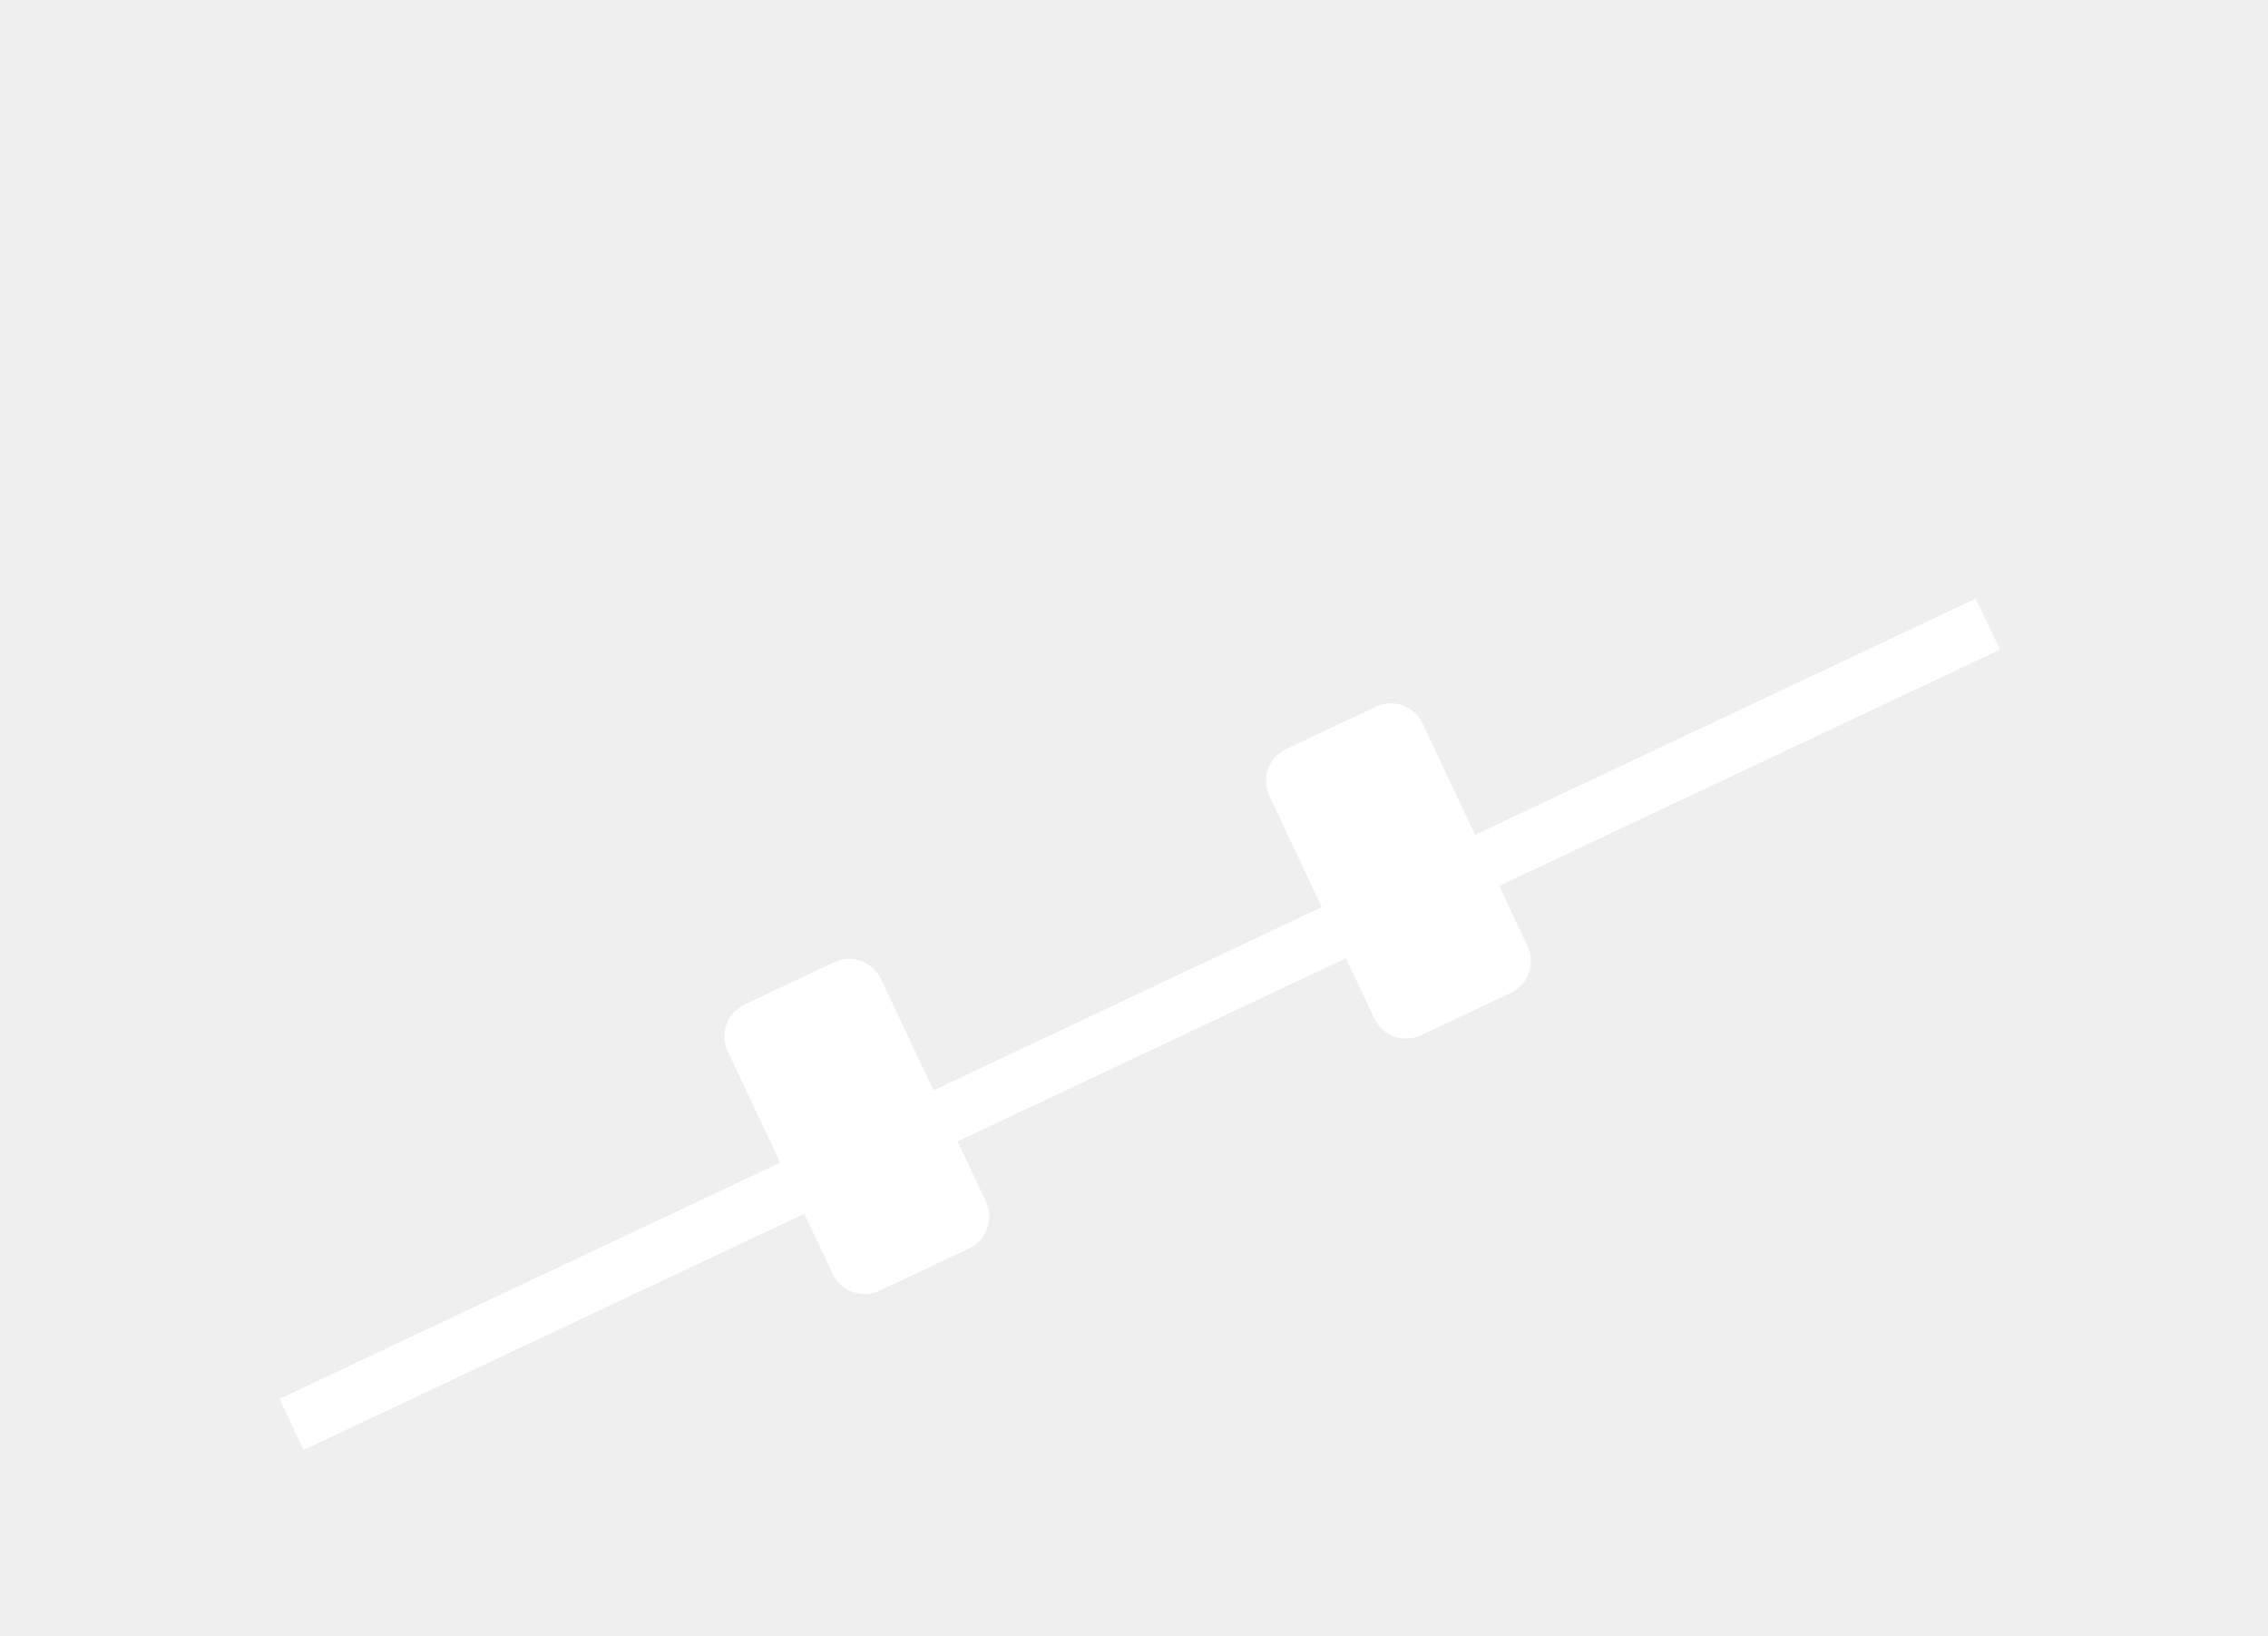
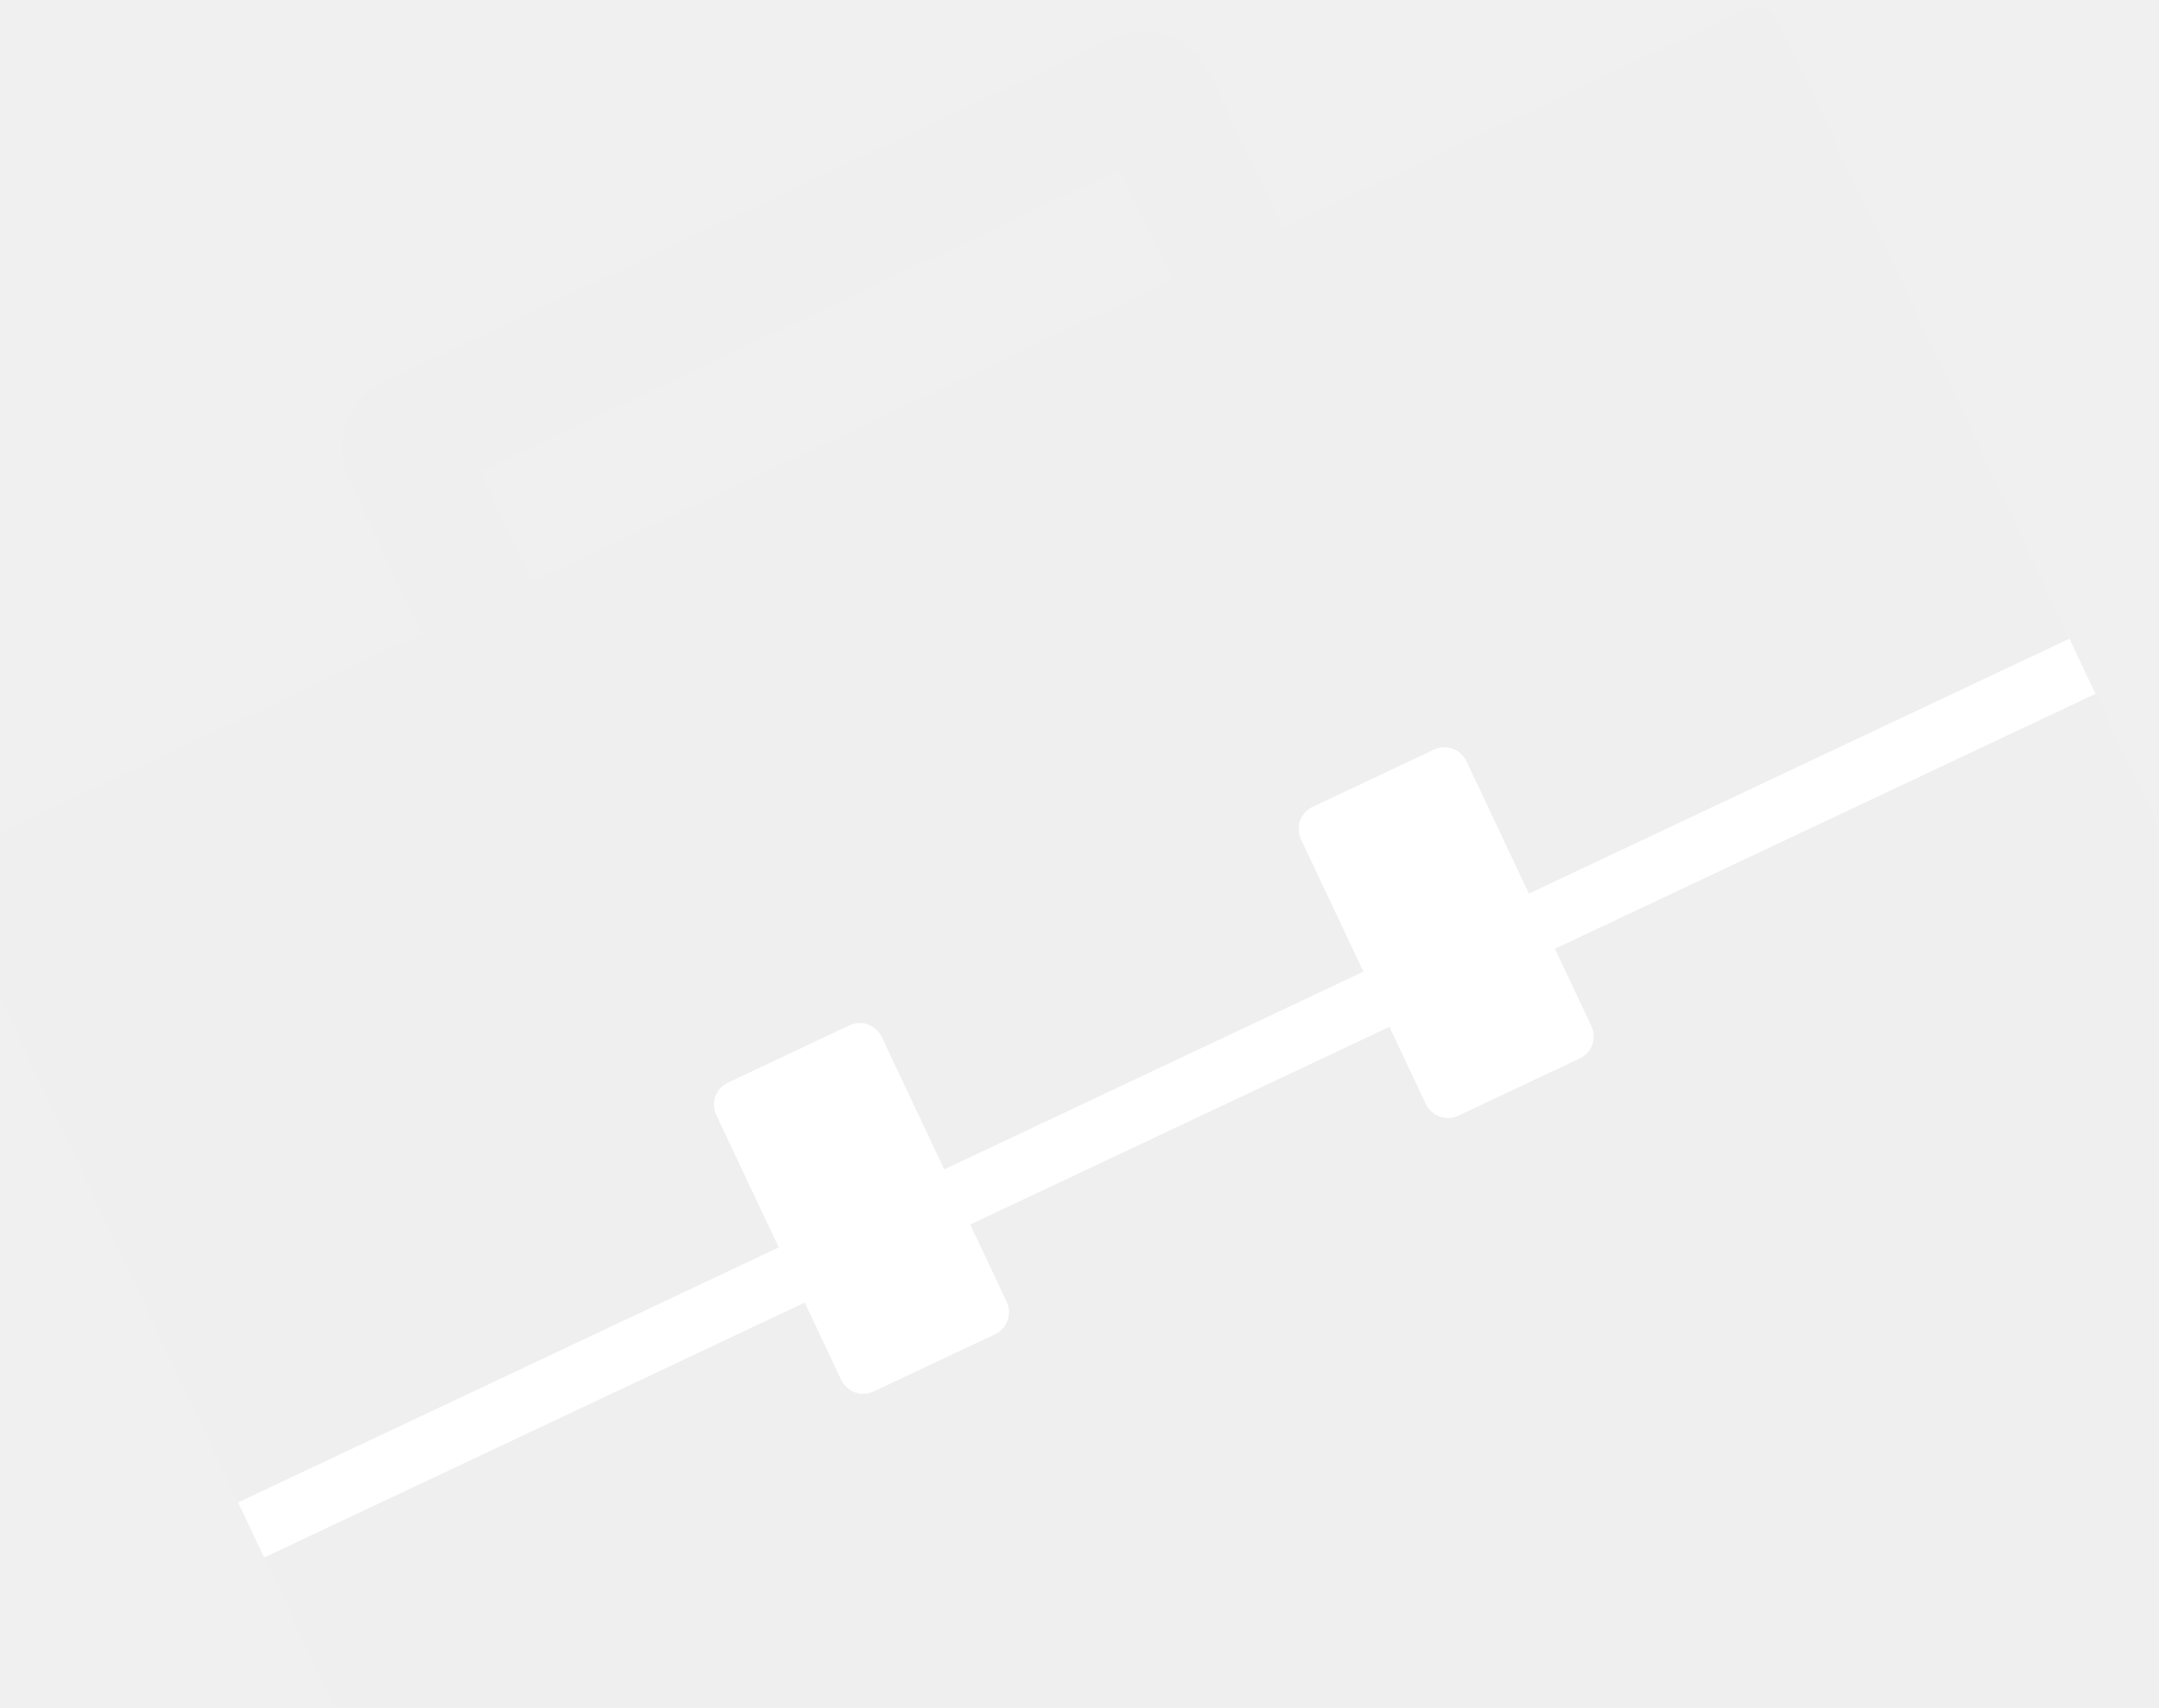
- <svg xmlns="http://www.w3.org/2000/svg" width="129" height="93" viewBox="0 0 129 93" fill="none">
-   <g clip-path="url(#clip0_11035_15836)">
-     <rect y="45.838" width="106.675" height="107.203" rx="2" transform="rotate(-25.2529 0 45.8379)" fill="#EFEFEF" />
-     <rect x="15.898" y="79.549" width="106.675" height="3.213" transform="rotate(-25.2529 15.8984 79.5488)" fill="white" />
-     <rect x="40.539" y="57.978" width="9.639" height="17.993" rx="2" transform="rotate(-25.2529 40.5391 57.9785)" fill="white" />
-     <rect x="71.344" y="43.449" width="9.639" height="17.993" rx="2" transform="rotate(-25.2529 71.3438 43.4492)" fill="white" />
-     <path d="M30.673 37.055L24.794 24.592C24.558 24.092 24.772 23.497 25.272 23.261L62.985 5.472C63.484 5.236 64.08 5.45 64.316 5.95L70.195 18.413" stroke="#EFEFEF" stroke-width="10" />
+ <svg xmlns="http://www.w3.org/2000/svg" width="177" height="140" viewBox="0 0 177 140" fill="none">
+   <g clip-path="url(#clip0_11035_15865)">
+     <rect x="-5.215" y="70.727" width="166" height="166.821" rx="2" transform="rotate(-25.2529 -5.21484 70.7266)" fill="#EFEFEF" />
+     <rect x="19.523" y="123.184" width="166" height="5" transform="rotate(-25.2529 19.5234 123.184)" fill="white" />
+     <rect x="57.871" y="89.619" width="15" height="28" rx="2" transform="rotate(-25.2529 57.8711 89.6191)" fill="white" />
+     <rect x="105.805" y="67.008" width="15" height="28" rx="2" transform="rotate(-25.2529 105.805 67.0078)" fill="white" />
+     <path d="M42.515 57.06L33.13 37.162C32.894 36.663 33.108 36.067 33.608 35.831L93.3 7.675C93.8 7.439 94.396 7.653 94.631 8.152L104.017 28.05" stroke="#EFEFEF" stroke-width="10" />
  </g>
  <defs>
-     <clipPath id="clip0_11035_15836">
-       <rect width="129" height="93" fill="white" />
+     <clipPath id="clip0_11035_15865">
+       <rect width="177" height="140" fill="white" />
    </clipPath>
  </defs>
</svg>
